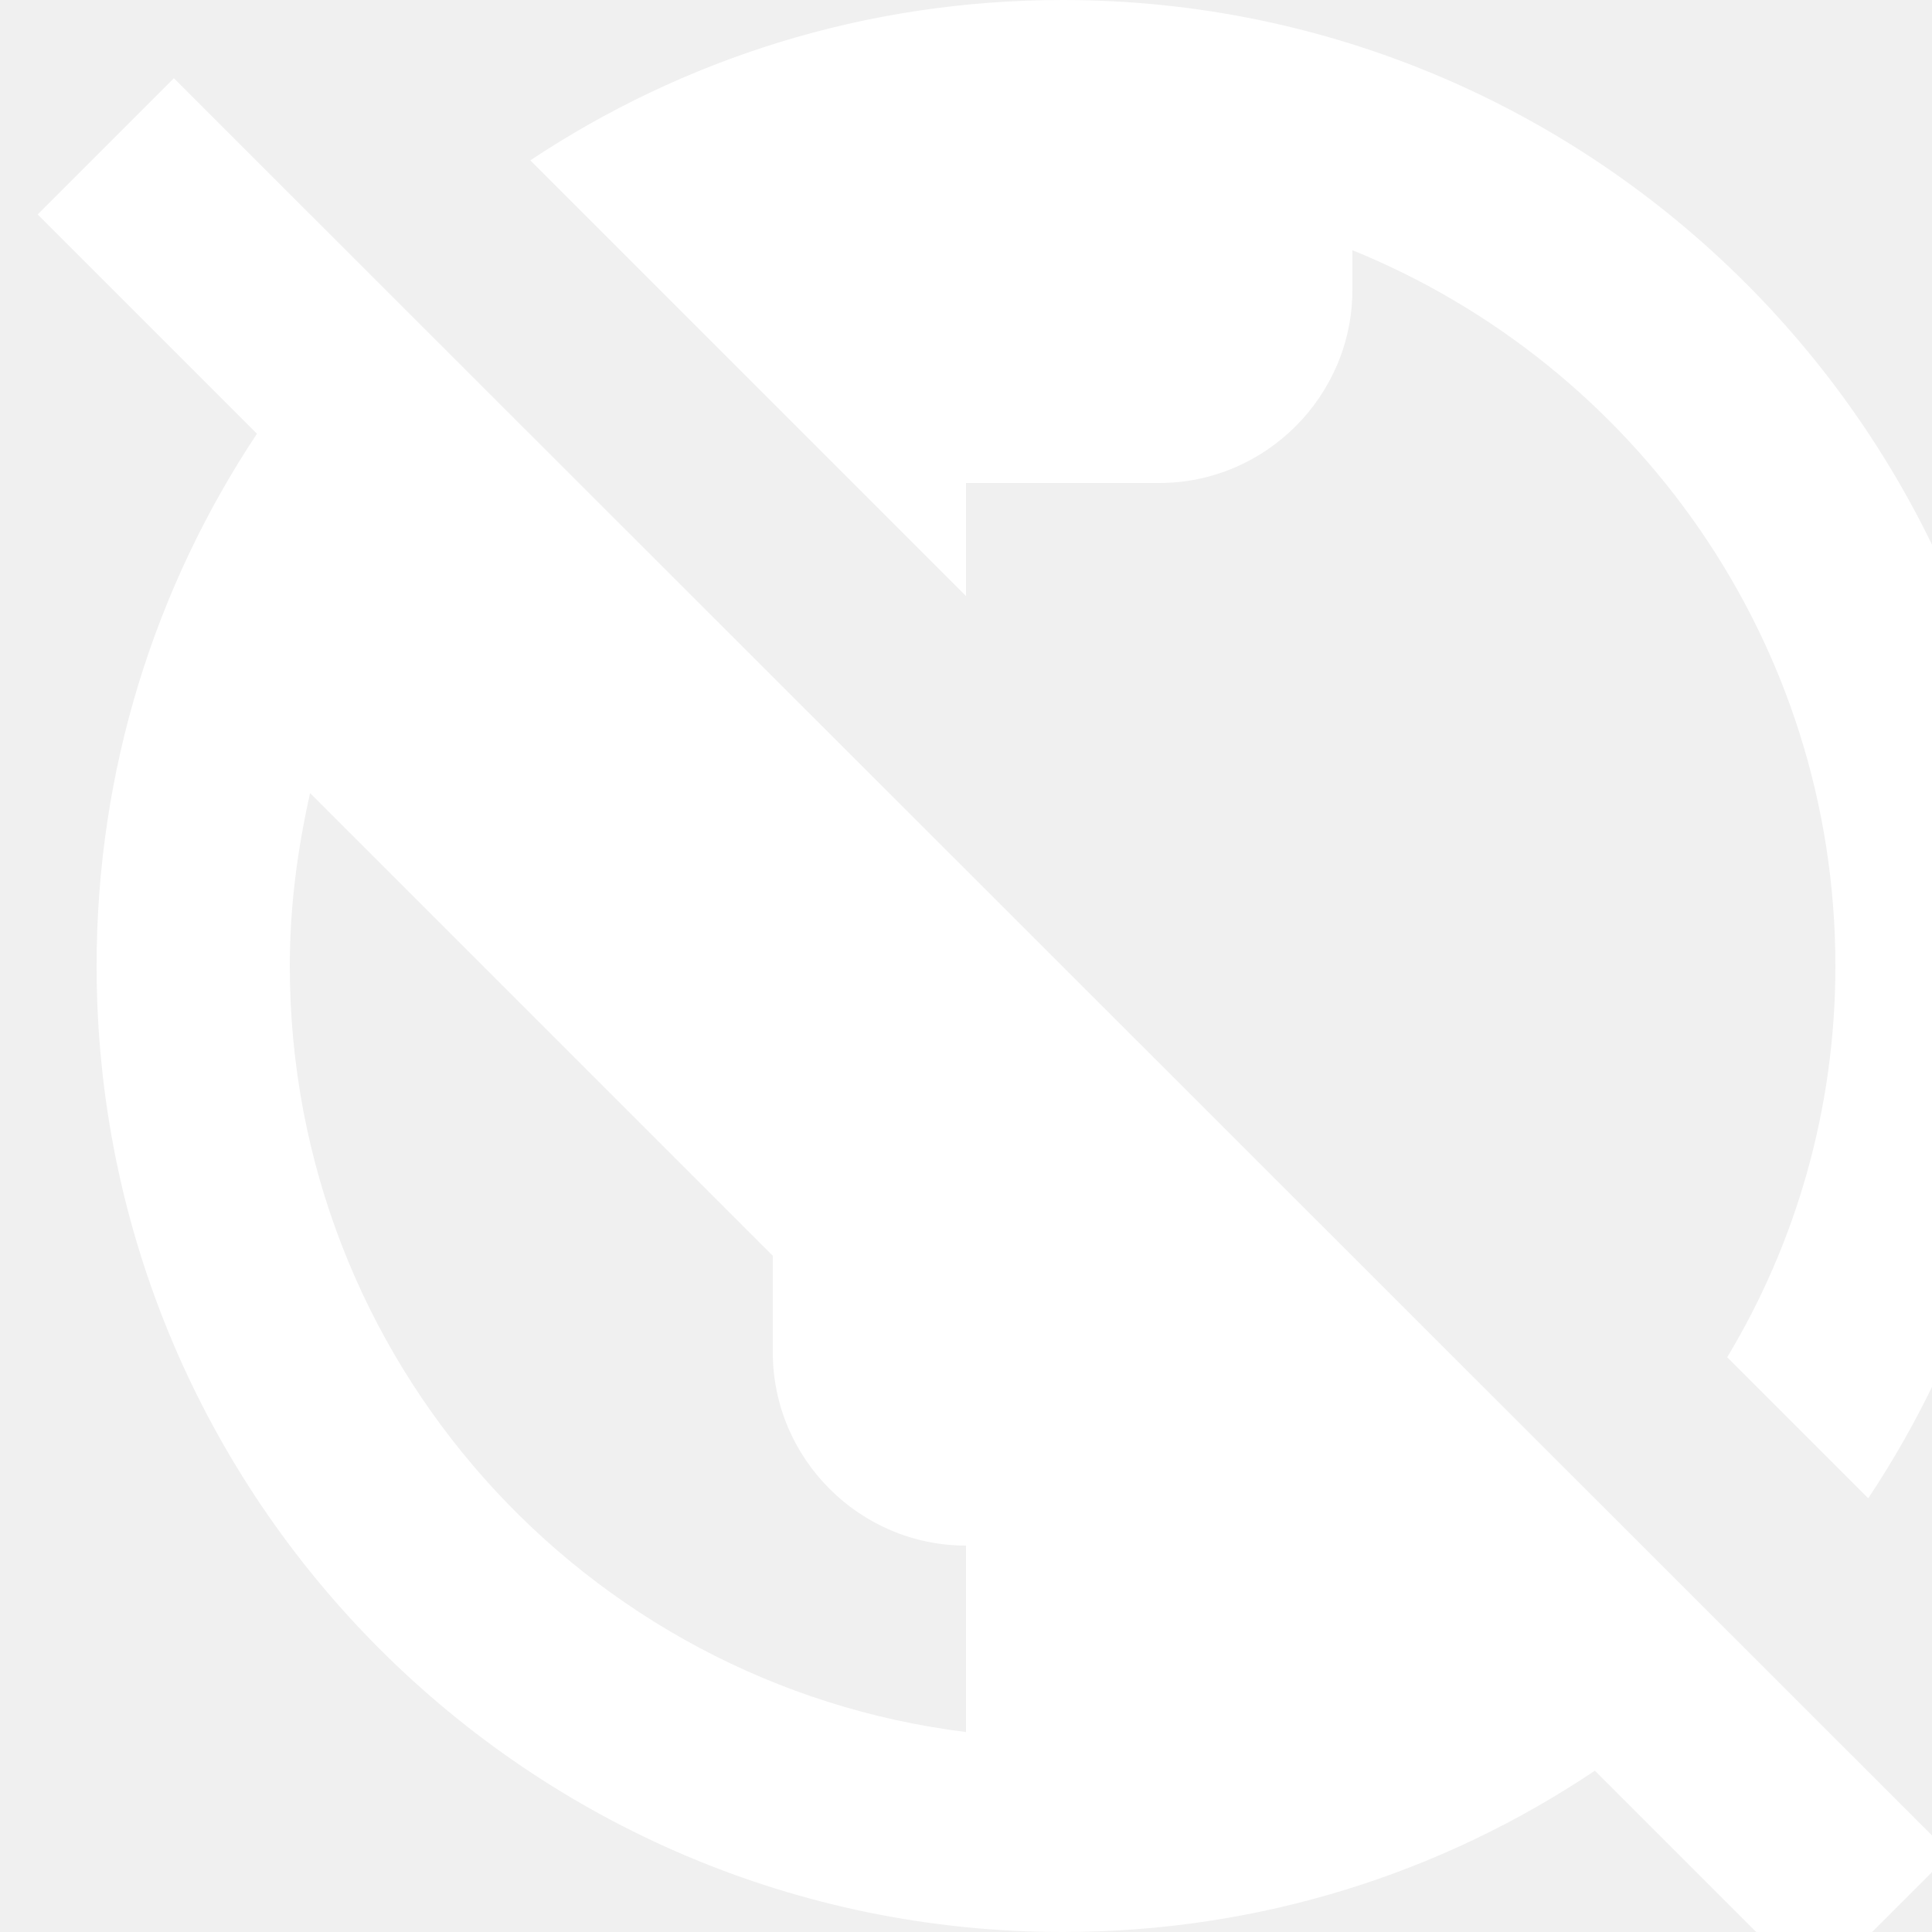
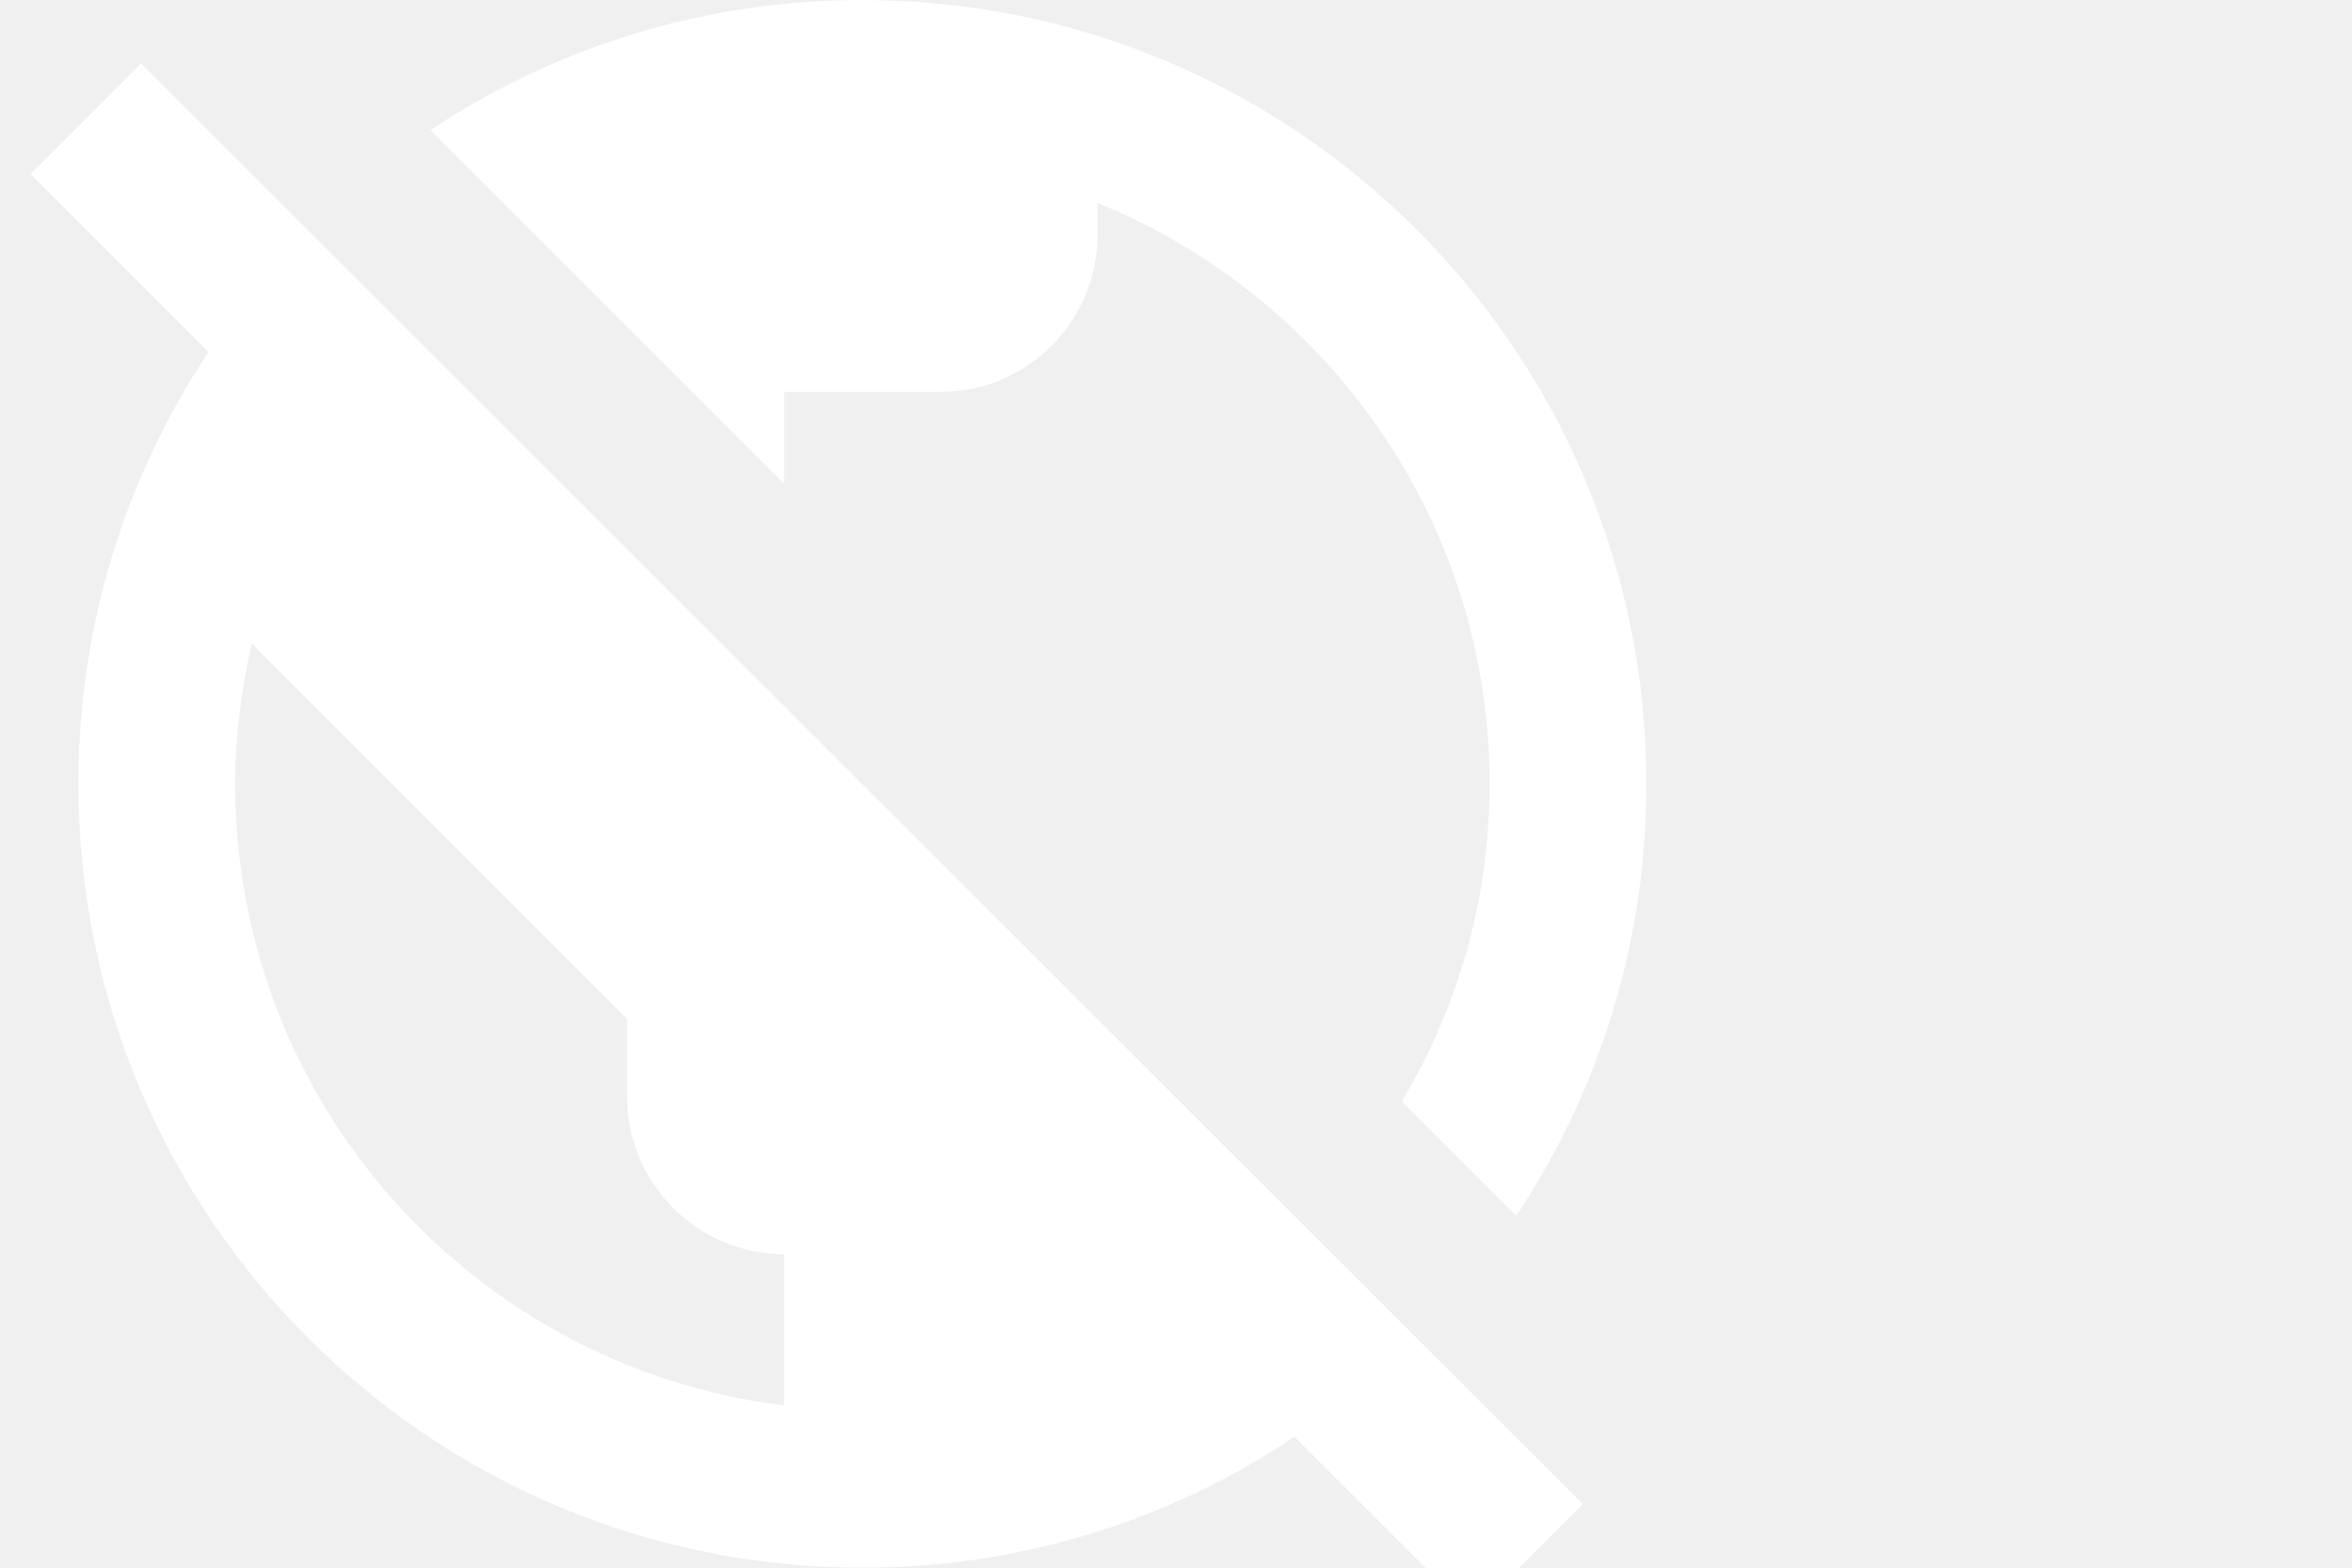
- <svg xmlns="http://www.w3.org/2000/svg" width="20" height="20" viewBox="0 0 20 20" fill="none">
+ <svg xmlns="http://www.w3.org/2000/svg" width="30" height="20" viewBox="0 0 30 20" fill="none">
  <path d="M10 6.17L5.49 1.66C7.07 0.61 8.96 0 11 0C16.52 0 21 4.48 21 10C21 12.04 20.39 13.93 19.34 15.51L17.88 14.05C18.59 12.87 19 11.48 19 10C19 6.65 16.93 3.78 14 2.59V3C14 4.1 13.1 5 12 5H10V6.17ZM20.19 19.19L18.78 20.6L16.51 18.33C14.93 19.39 13.04 20 11 20C5.48 20 1 15.52 1 10C1 7.96 1.61 6.07 2.66 4.49L0.39 2.22L1.8 0.81L20.19 19.19ZM10 16C8.9 16 8 15.1 8 14V13L3.21 8.21C3.08 8.79 3 9.38 3 10C3 14.08 6.05 17.44 10 17.93V16Z" fill="white" />
</svg>
